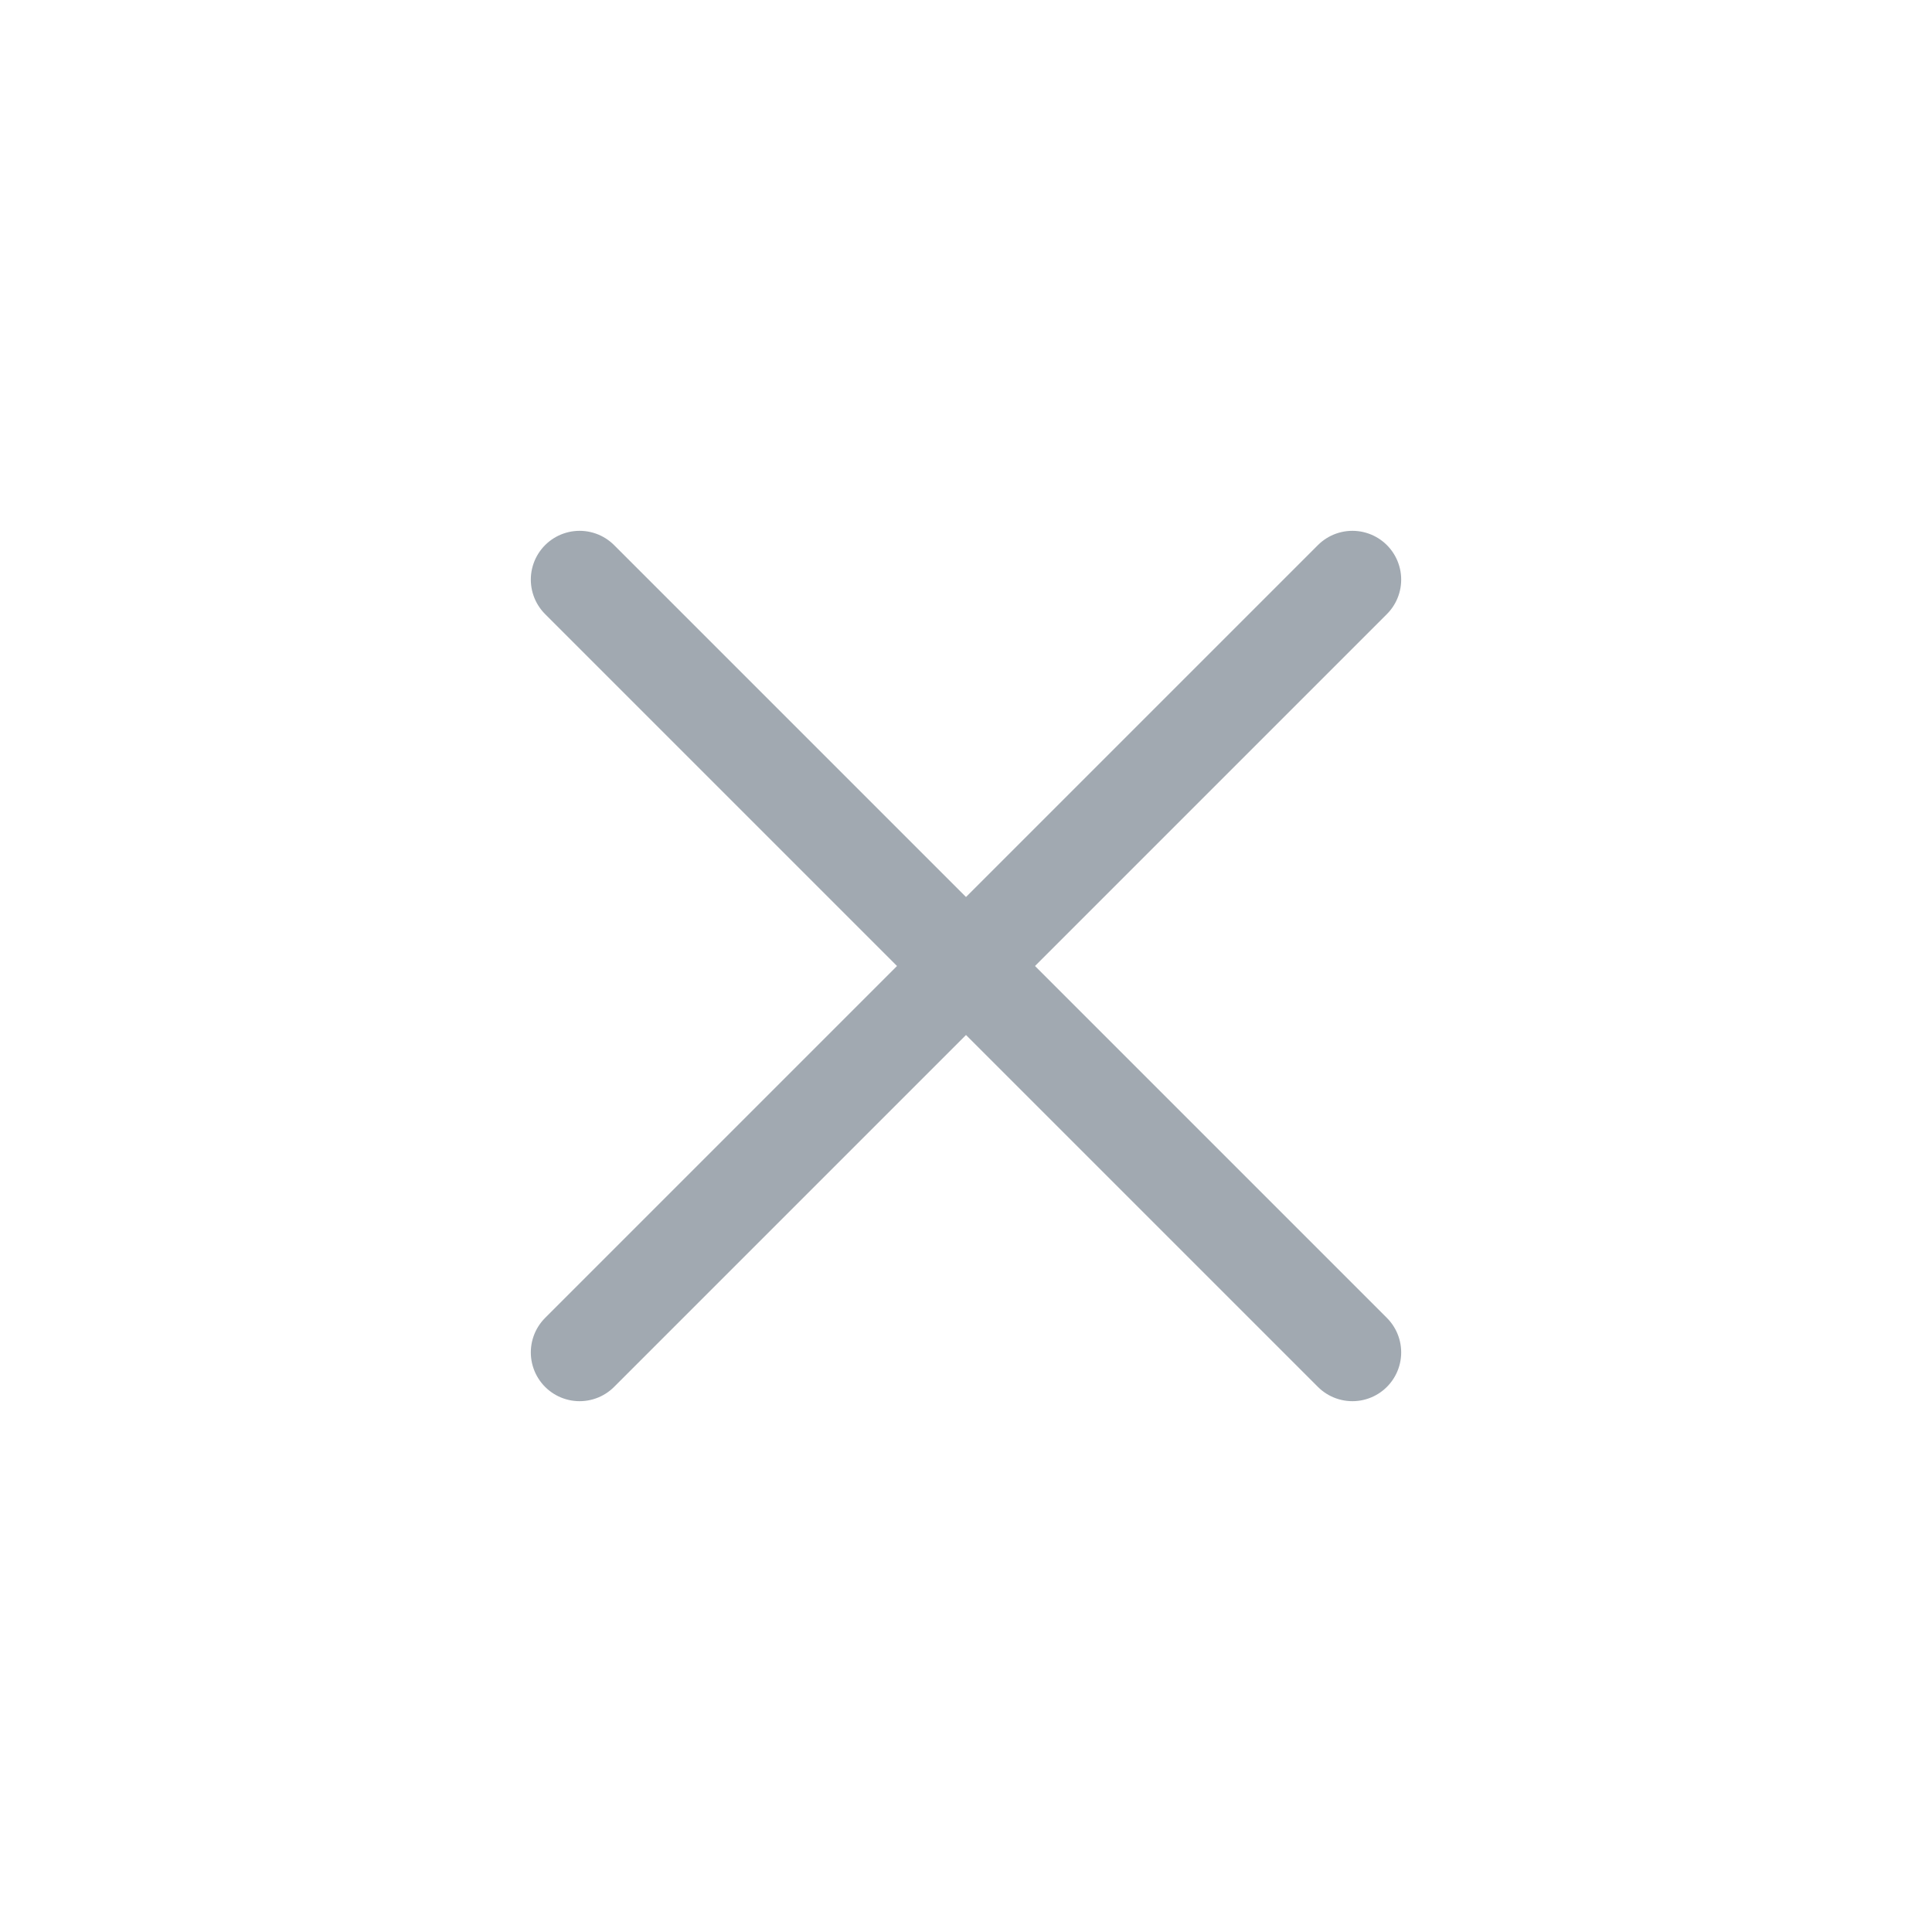
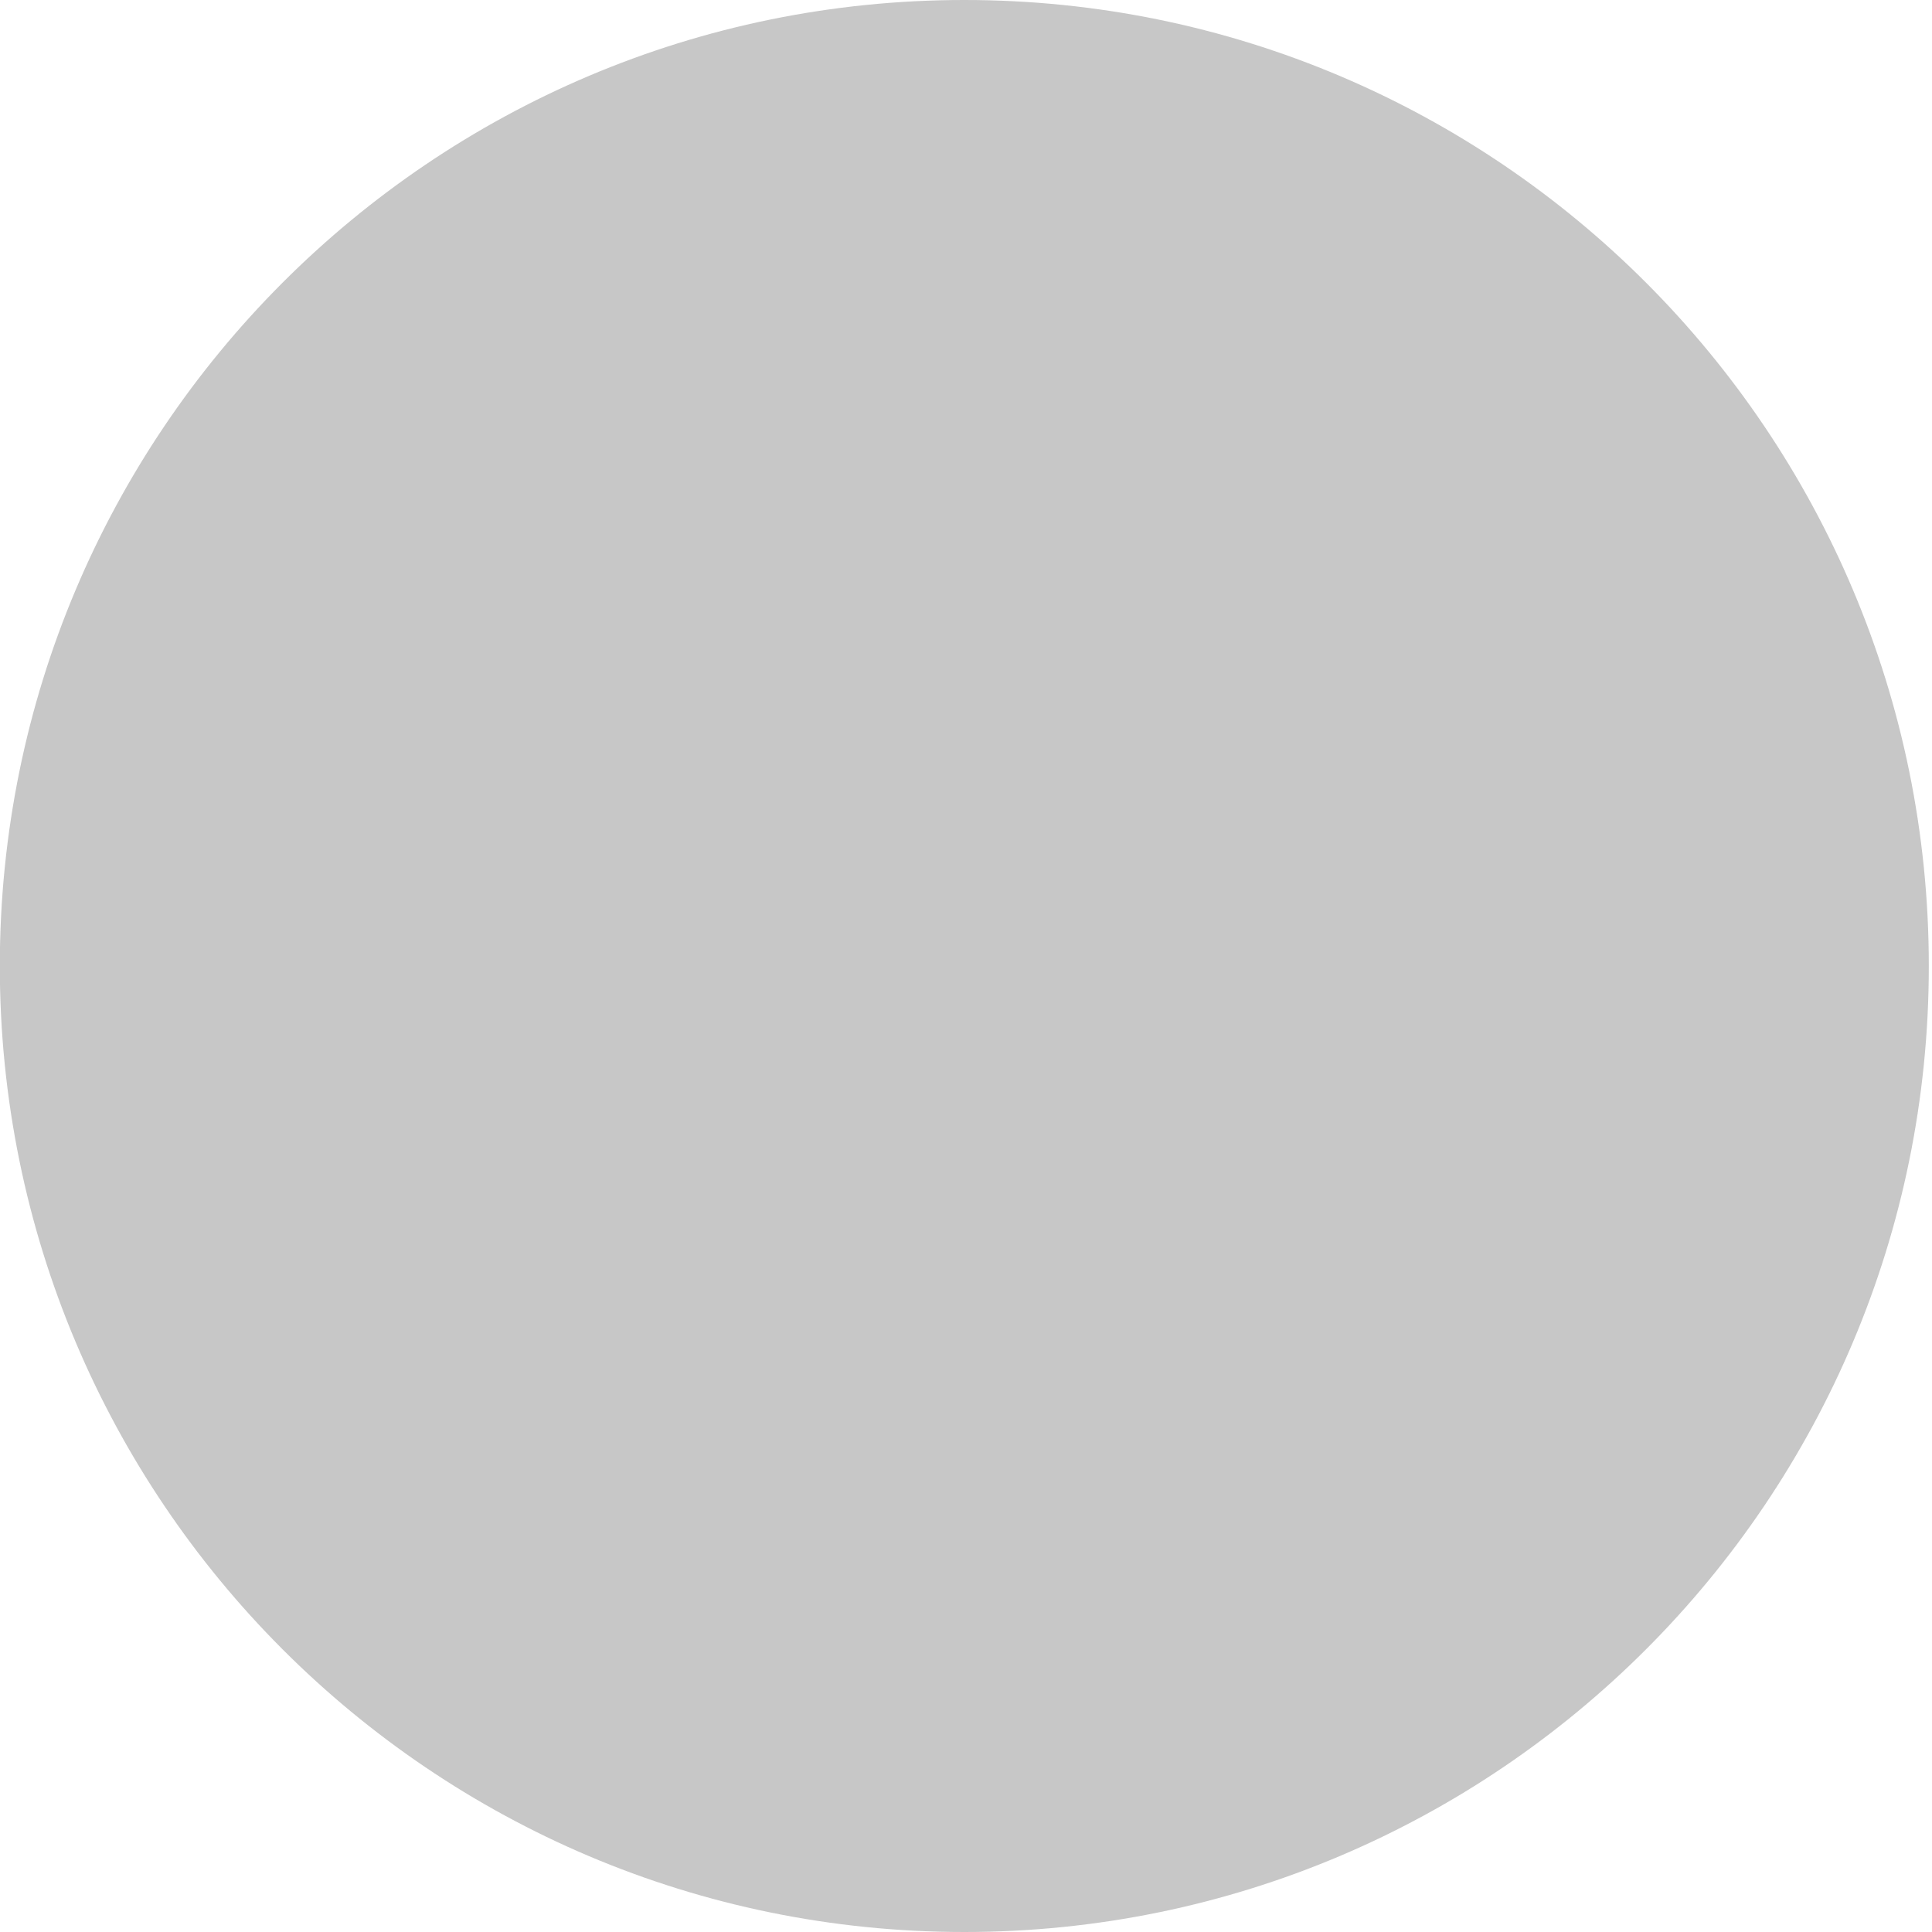
<svg xmlns="http://www.w3.org/2000/svg" viewBox="0 0 50 50" version="1.2" baseProfile="tiny">
  <defs>
</defs>
  <g fill="none" stroke="black" stroke-width="1" fill-rule="evenodd" stroke-linecap="square" stroke-linejoin="bevel">
-     <g fill="none" stroke="#a1a9b1" stroke-opacity="1" stroke-width="1.01" stroke-linecap="round" stroke-linejoin="miter" stroke-miterlimit="2" transform="matrix(2.5,0,0,2.5,2.5,2.5)" font-family="Noto Sans" font-size="10" font-weight="400" font-style="normal">
-       <polyline fill="none" vector-effect="none" points="5,5 13,13 " />
-       <polyline fill="none" vector-effect="none" points="13,5 5,13 " />
+     <g fill="#888888" fill-opacity="1" stroke="none" transform="matrix(3.12012,0,0,3.125,-4037.44,-771.875)" font-family="Noto Sans" font-size="10" font-weight="400" font-style="normal" opacity="0.475">
+       <circle cx="1302" cy="255" r="8" />
+     </g>
+     <g fill="none" stroke="none" transform="matrix(3.12012,0,0,3.125,-270.203,486.375)" font-family="Noto Sans" font-size="10" font-weight="400" font-style="normal" opacity="0.5">
+       <rect x="86.625" y="-155.64" width="16" height="16" />
    </g>
    <g fill="none" stroke="#000000" stroke-opacity="1" stroke-width="1" stroke-linecap="square" stroke-linejoin="bevel" transform="matrix(1,0,0,1,0,0)" font-family="Noto Sans" font-size="10" font-weight="400" font-style="normal">
</g>
  </g>
</svg>
